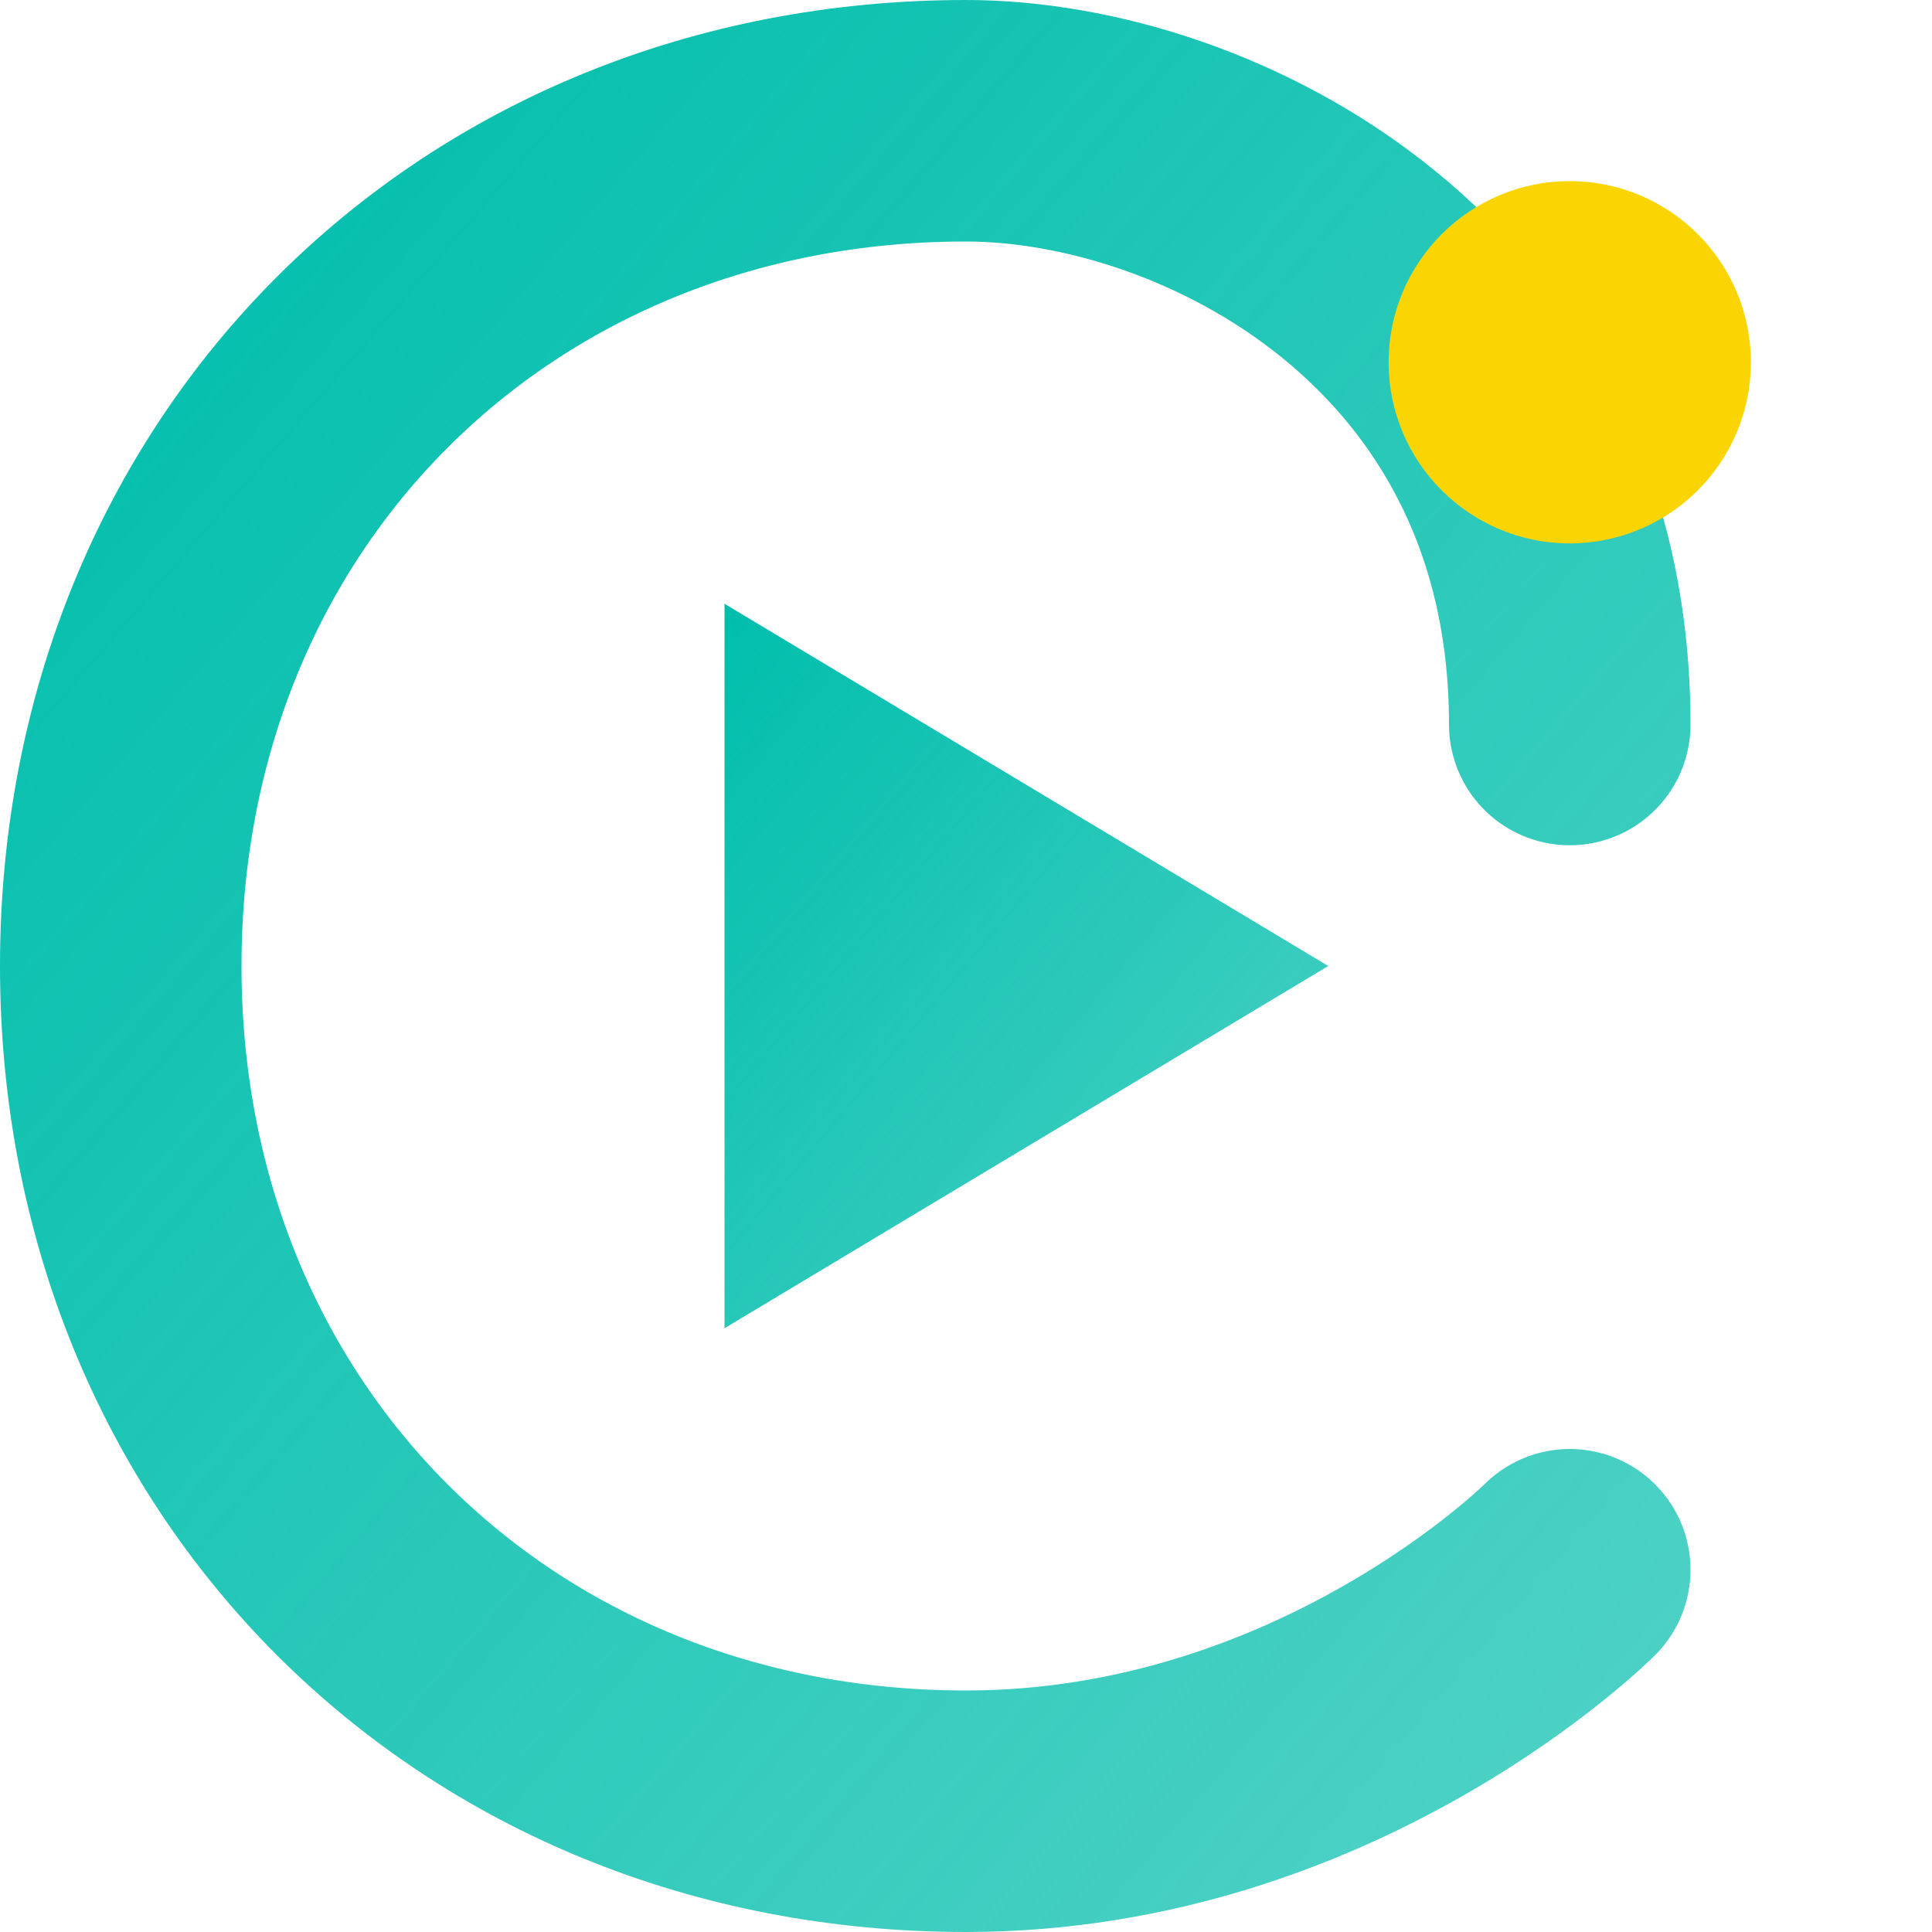
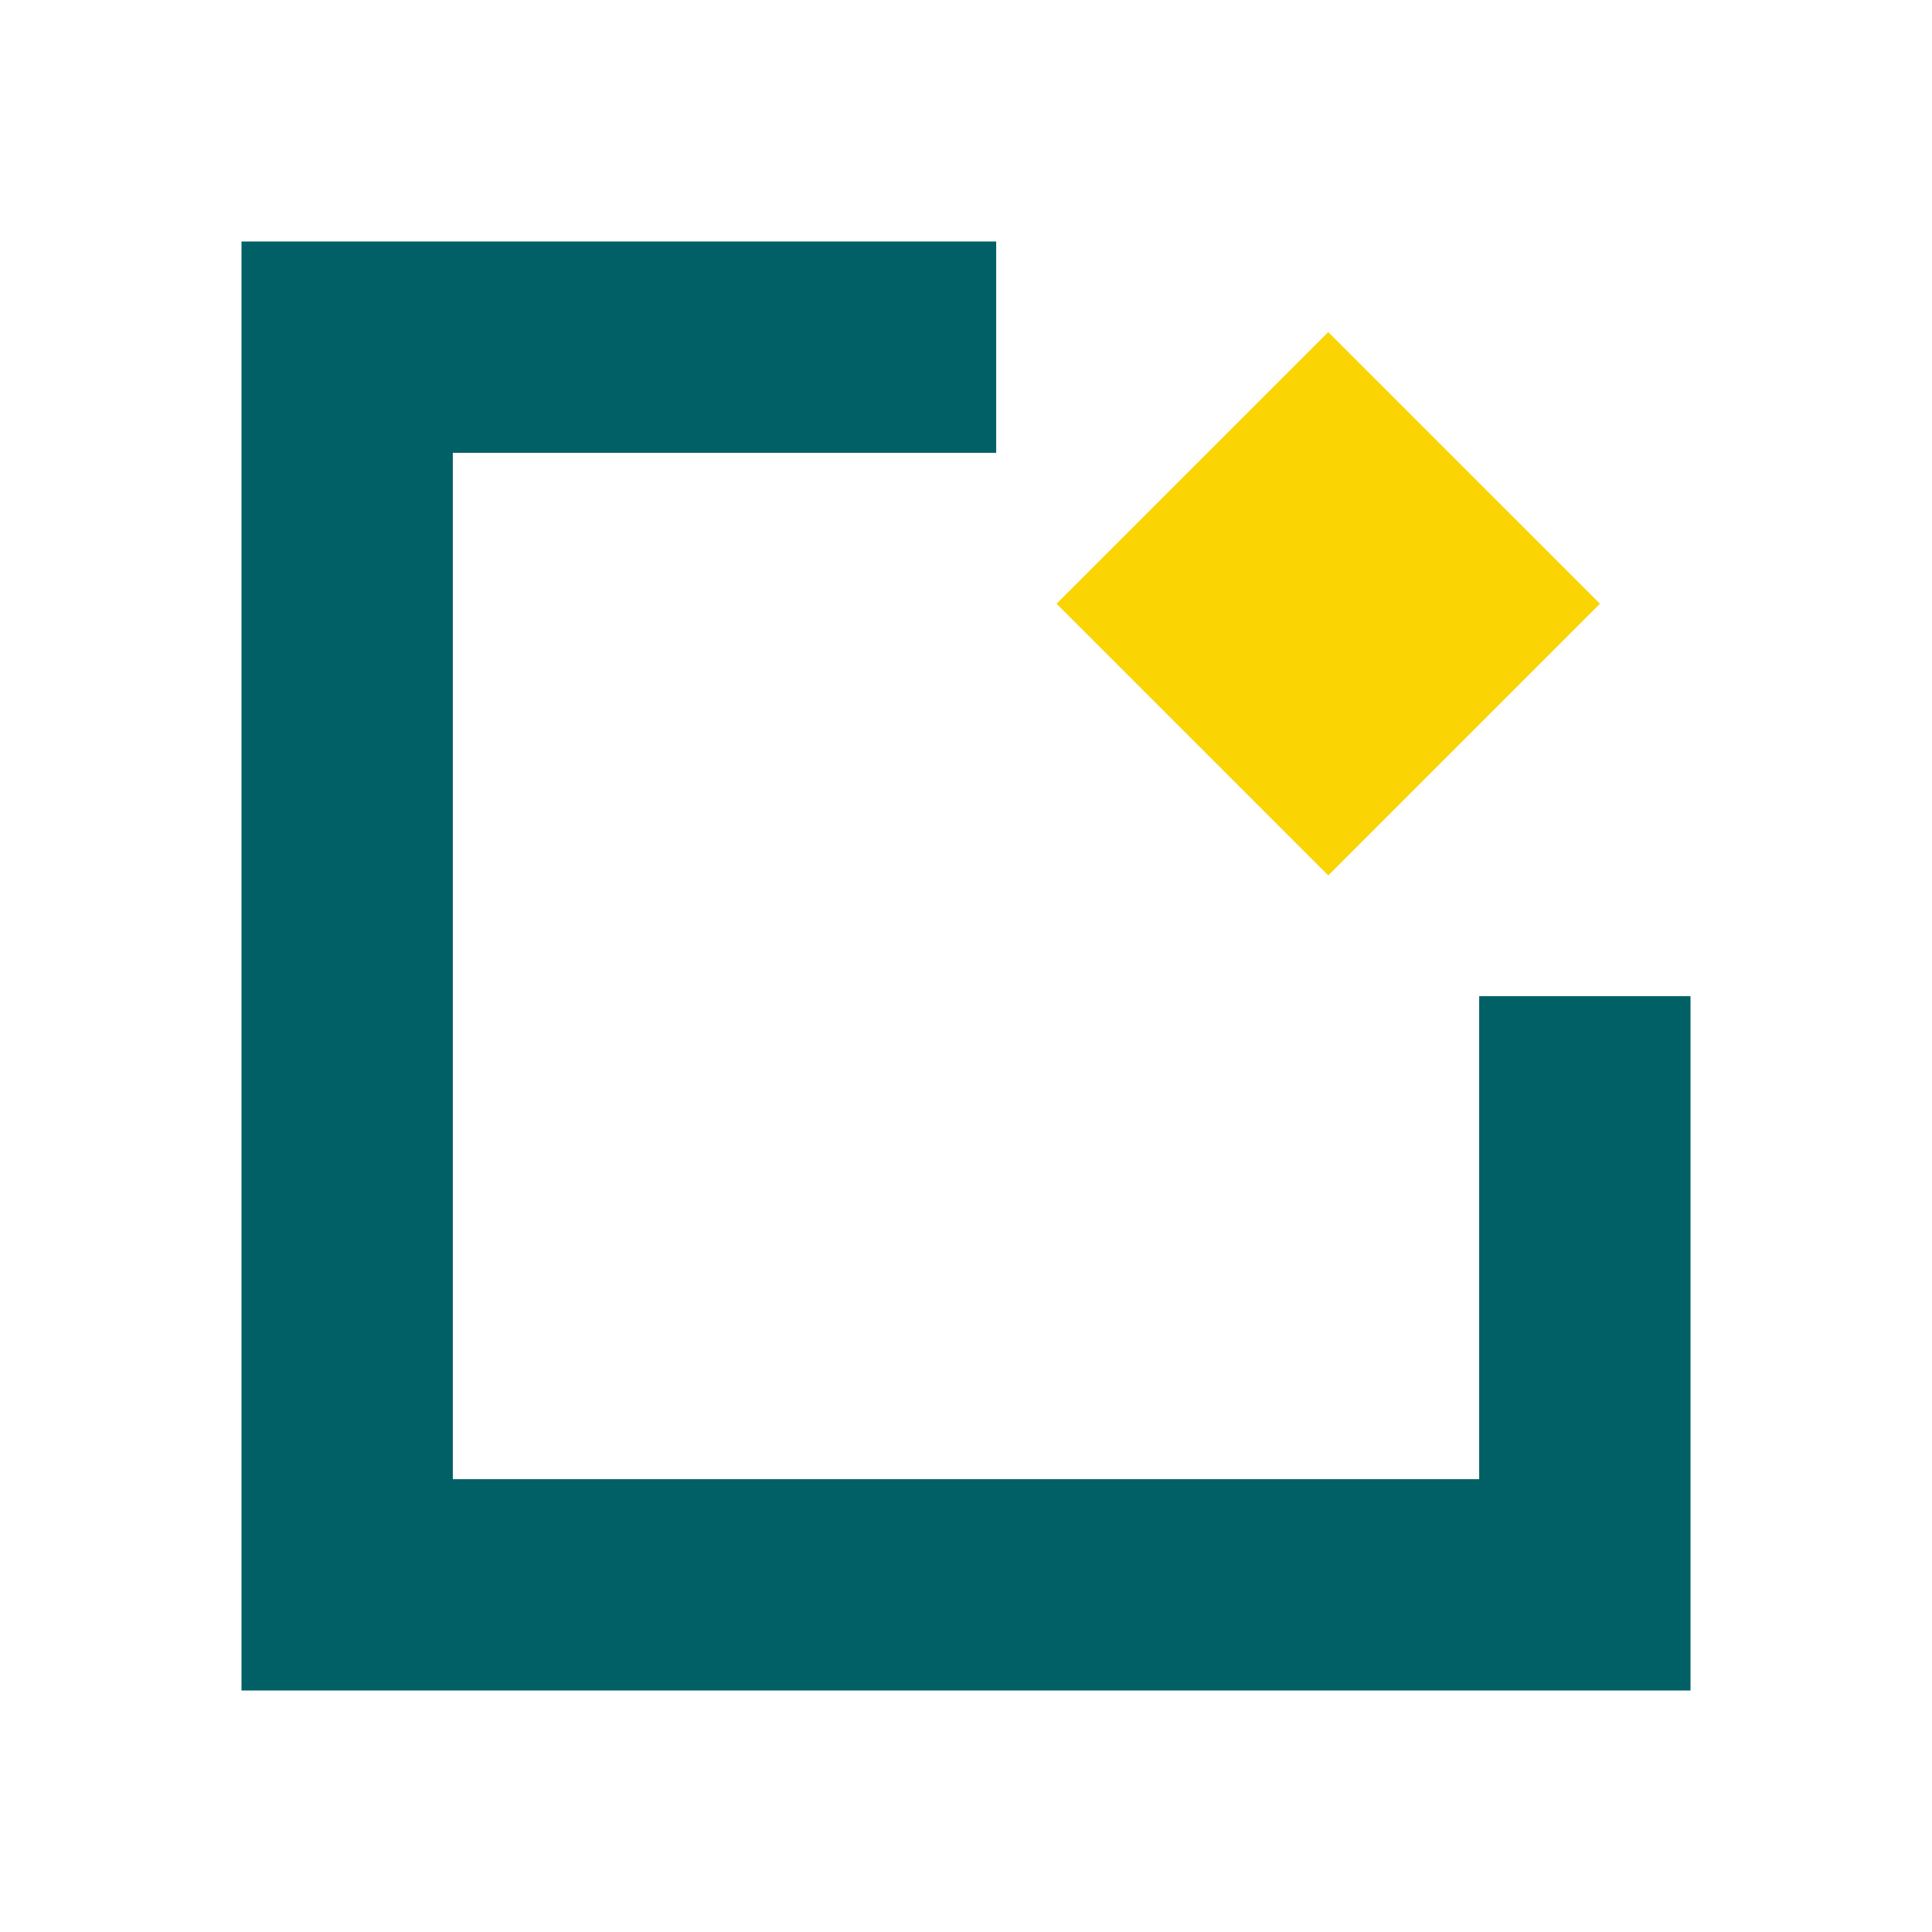
- <svg xmlns="http://www.w3.org/2000/svg" width="32" height="32" viewBox="0 0 32 32" fill="none">
-   <defs>
-     <linearGradient id="clipad-grad" x1="0%" y1="0%" x2="100%" y2="100%">
-       <stop offset="0%" stop-color="#00beac" stop-opacity="1" />
-       <stop offset="100%" stop-color="#00beac" stop-opacity="0.7" />
-     </linearGradient>
-   </defs>
-   <path d="M26 12 C26 5, 20 2, 16 2 C8 2, 2 8, 2 16 C2 24, 8 30, 16 30 C22 30, 26 26, 26 26" stroke="url(#clipad-grad)" stroke-width="4" stroke-linecap="round" stroke-linejoin="round" />
-   <path d="M12 10 L22 16 L12 22 Z" fill="url(#clipad-grad)" />
-   <circle cx="26" cy="6" r="3" fill="#fad503" />
+ <svg xmlns="http://www.w3.org/2000/svg" viewBox="0 0 64 64" width="1024" height="1024" role="img">
+   <path stroke="#006065" d="M33 11.5H11.5V52.5H52.5V33" fill="none" stroke-width="7" stroke-linejoin="miter" />
+   <polygon fill="#fad503" points="44,11 53,20 44,29 35,20" />
</svg>
